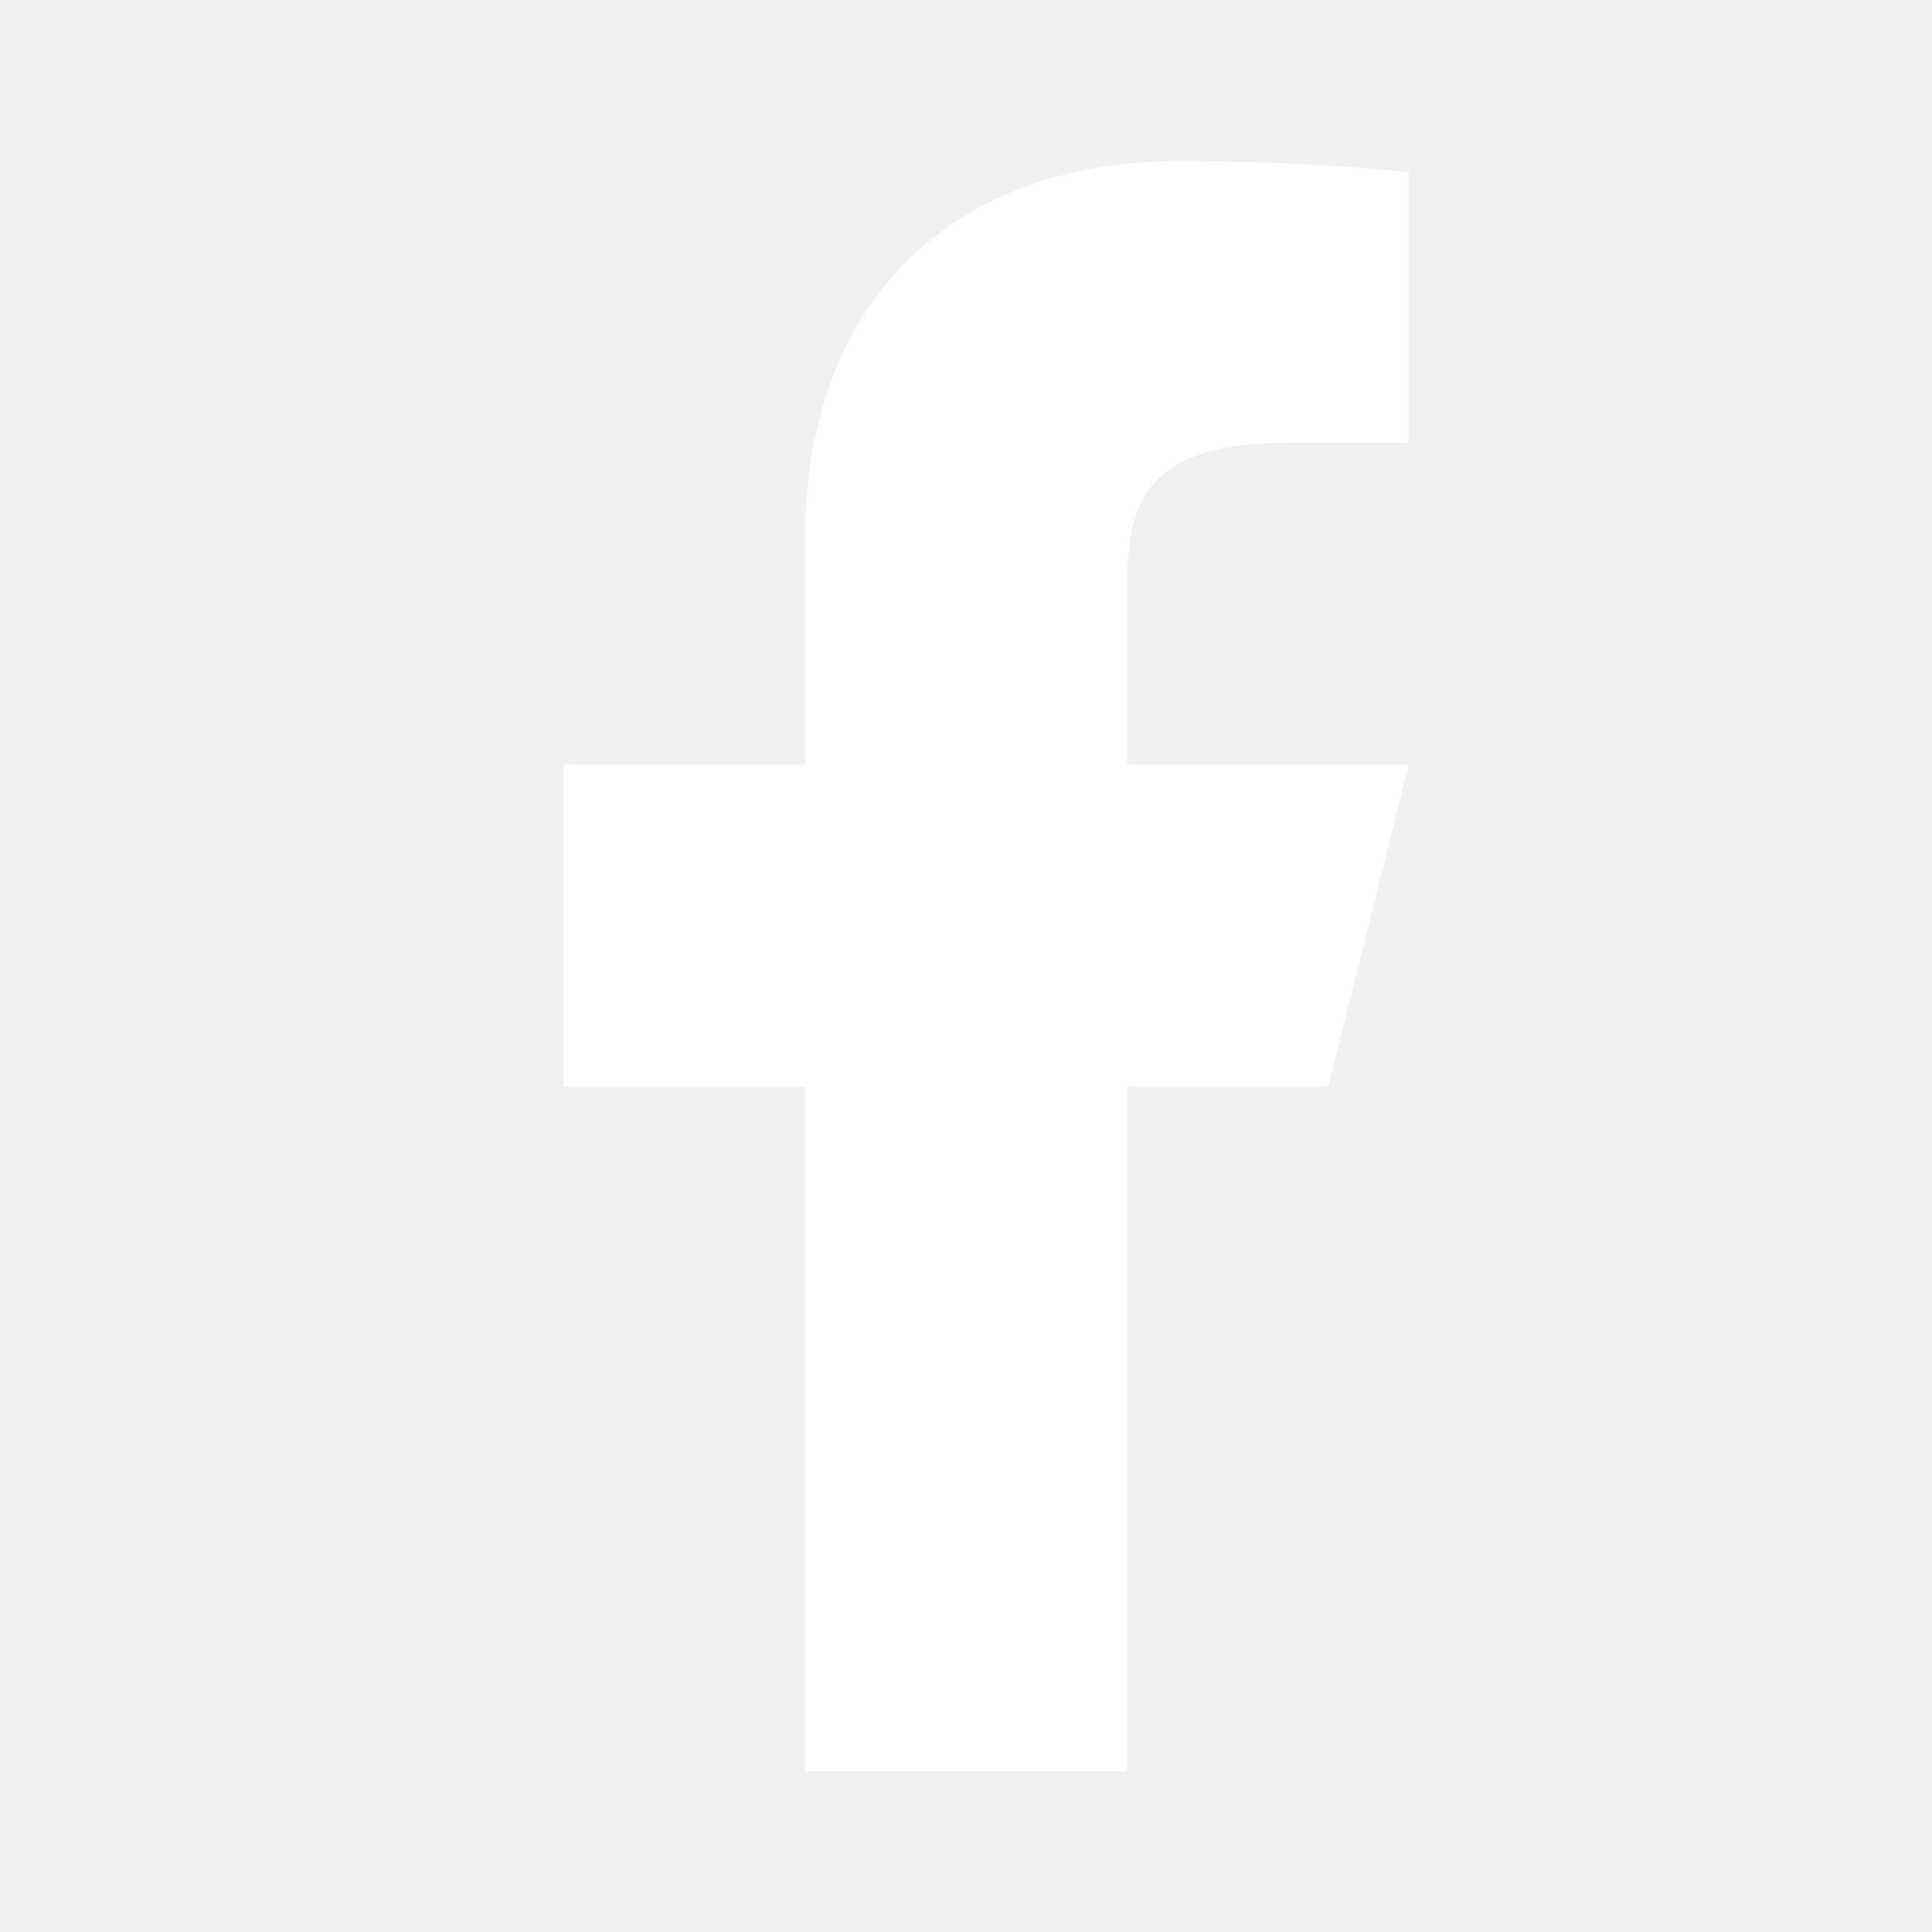
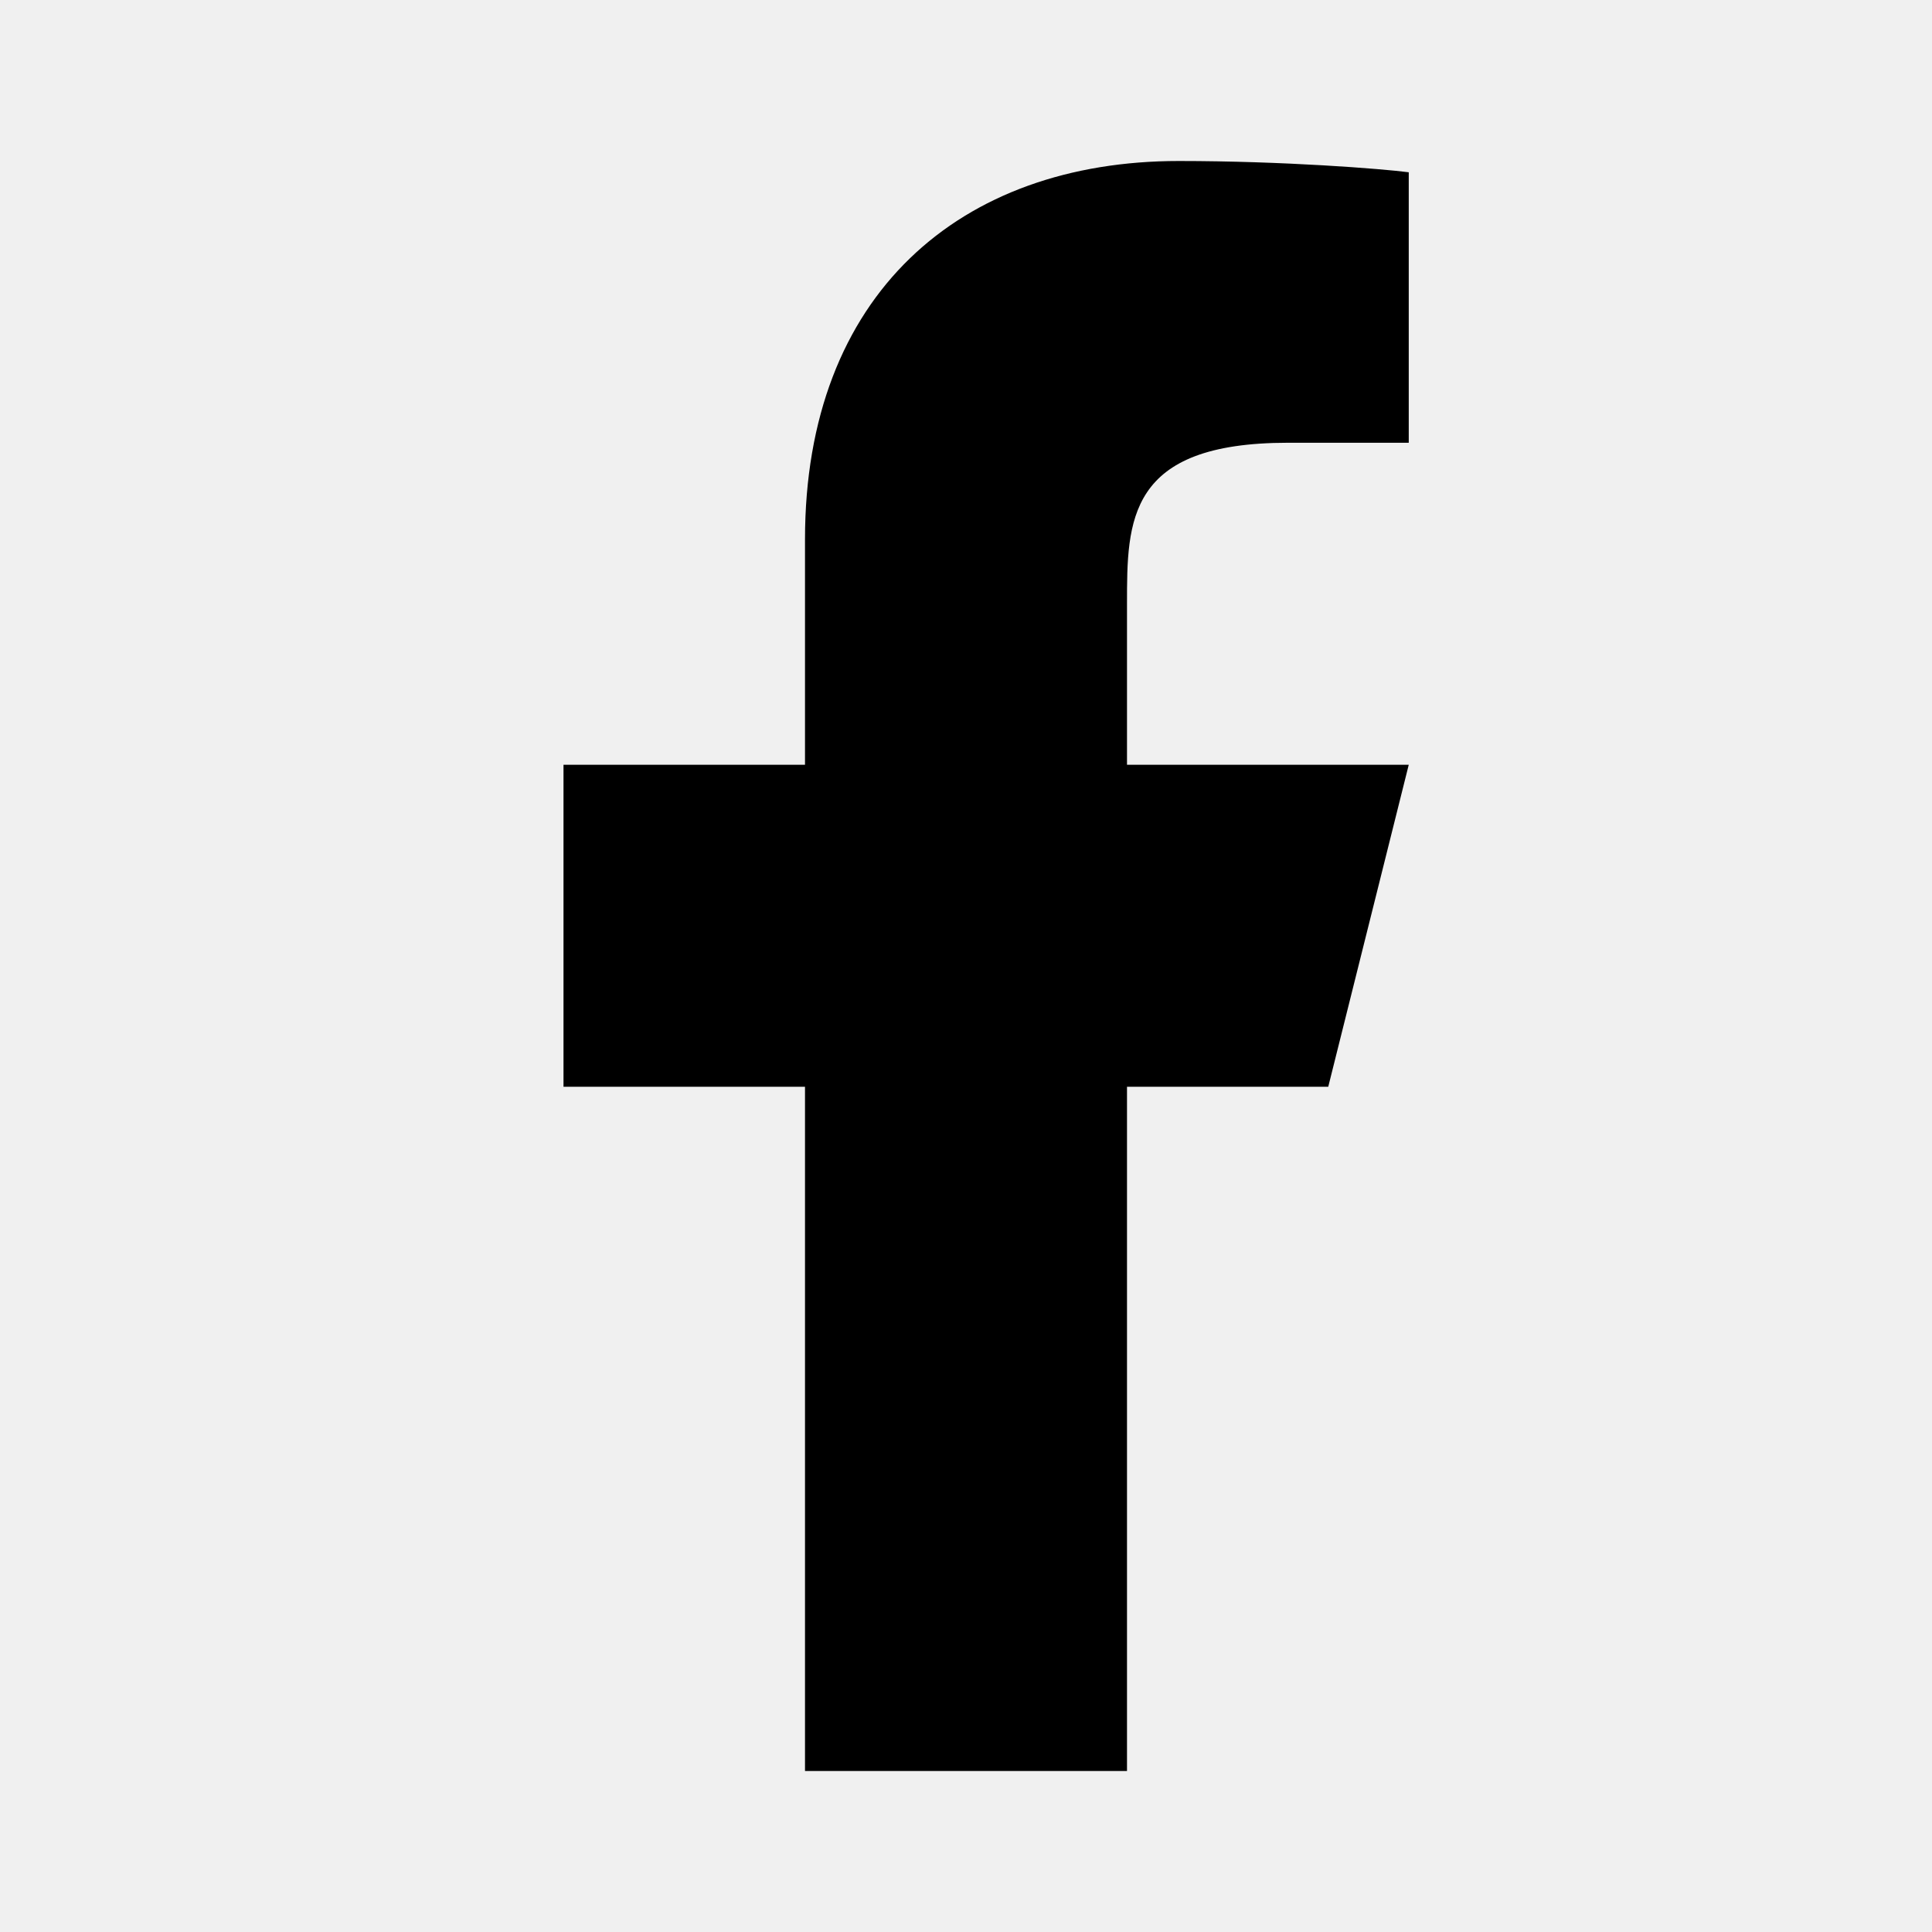
<svg xmlns="http://www.w3.org/2000/svg" width="1em" height="1em" viewBox="0 0 24 24">
-   <path fill="white" d="M14 13.5h2.5l1-4H14v-2c0-1.03 0-2 2-2h1.5V2.14c-.326-.043-1.557-.14-2.857-.14C11.928 2 10 3.657 10 6.7v2.8H7v4h3V22h4z" />
+   <path fill="black" d="M14 13.5h2.5l1-4H14v-2c0-1.03 0-2 2-2h1.5V2.14c-.326-.043-1.557-.14-2.857-.14C11.928 2 10 3.657 10 6.7v2.8H7v4h3V22h4z" />
</svg>
